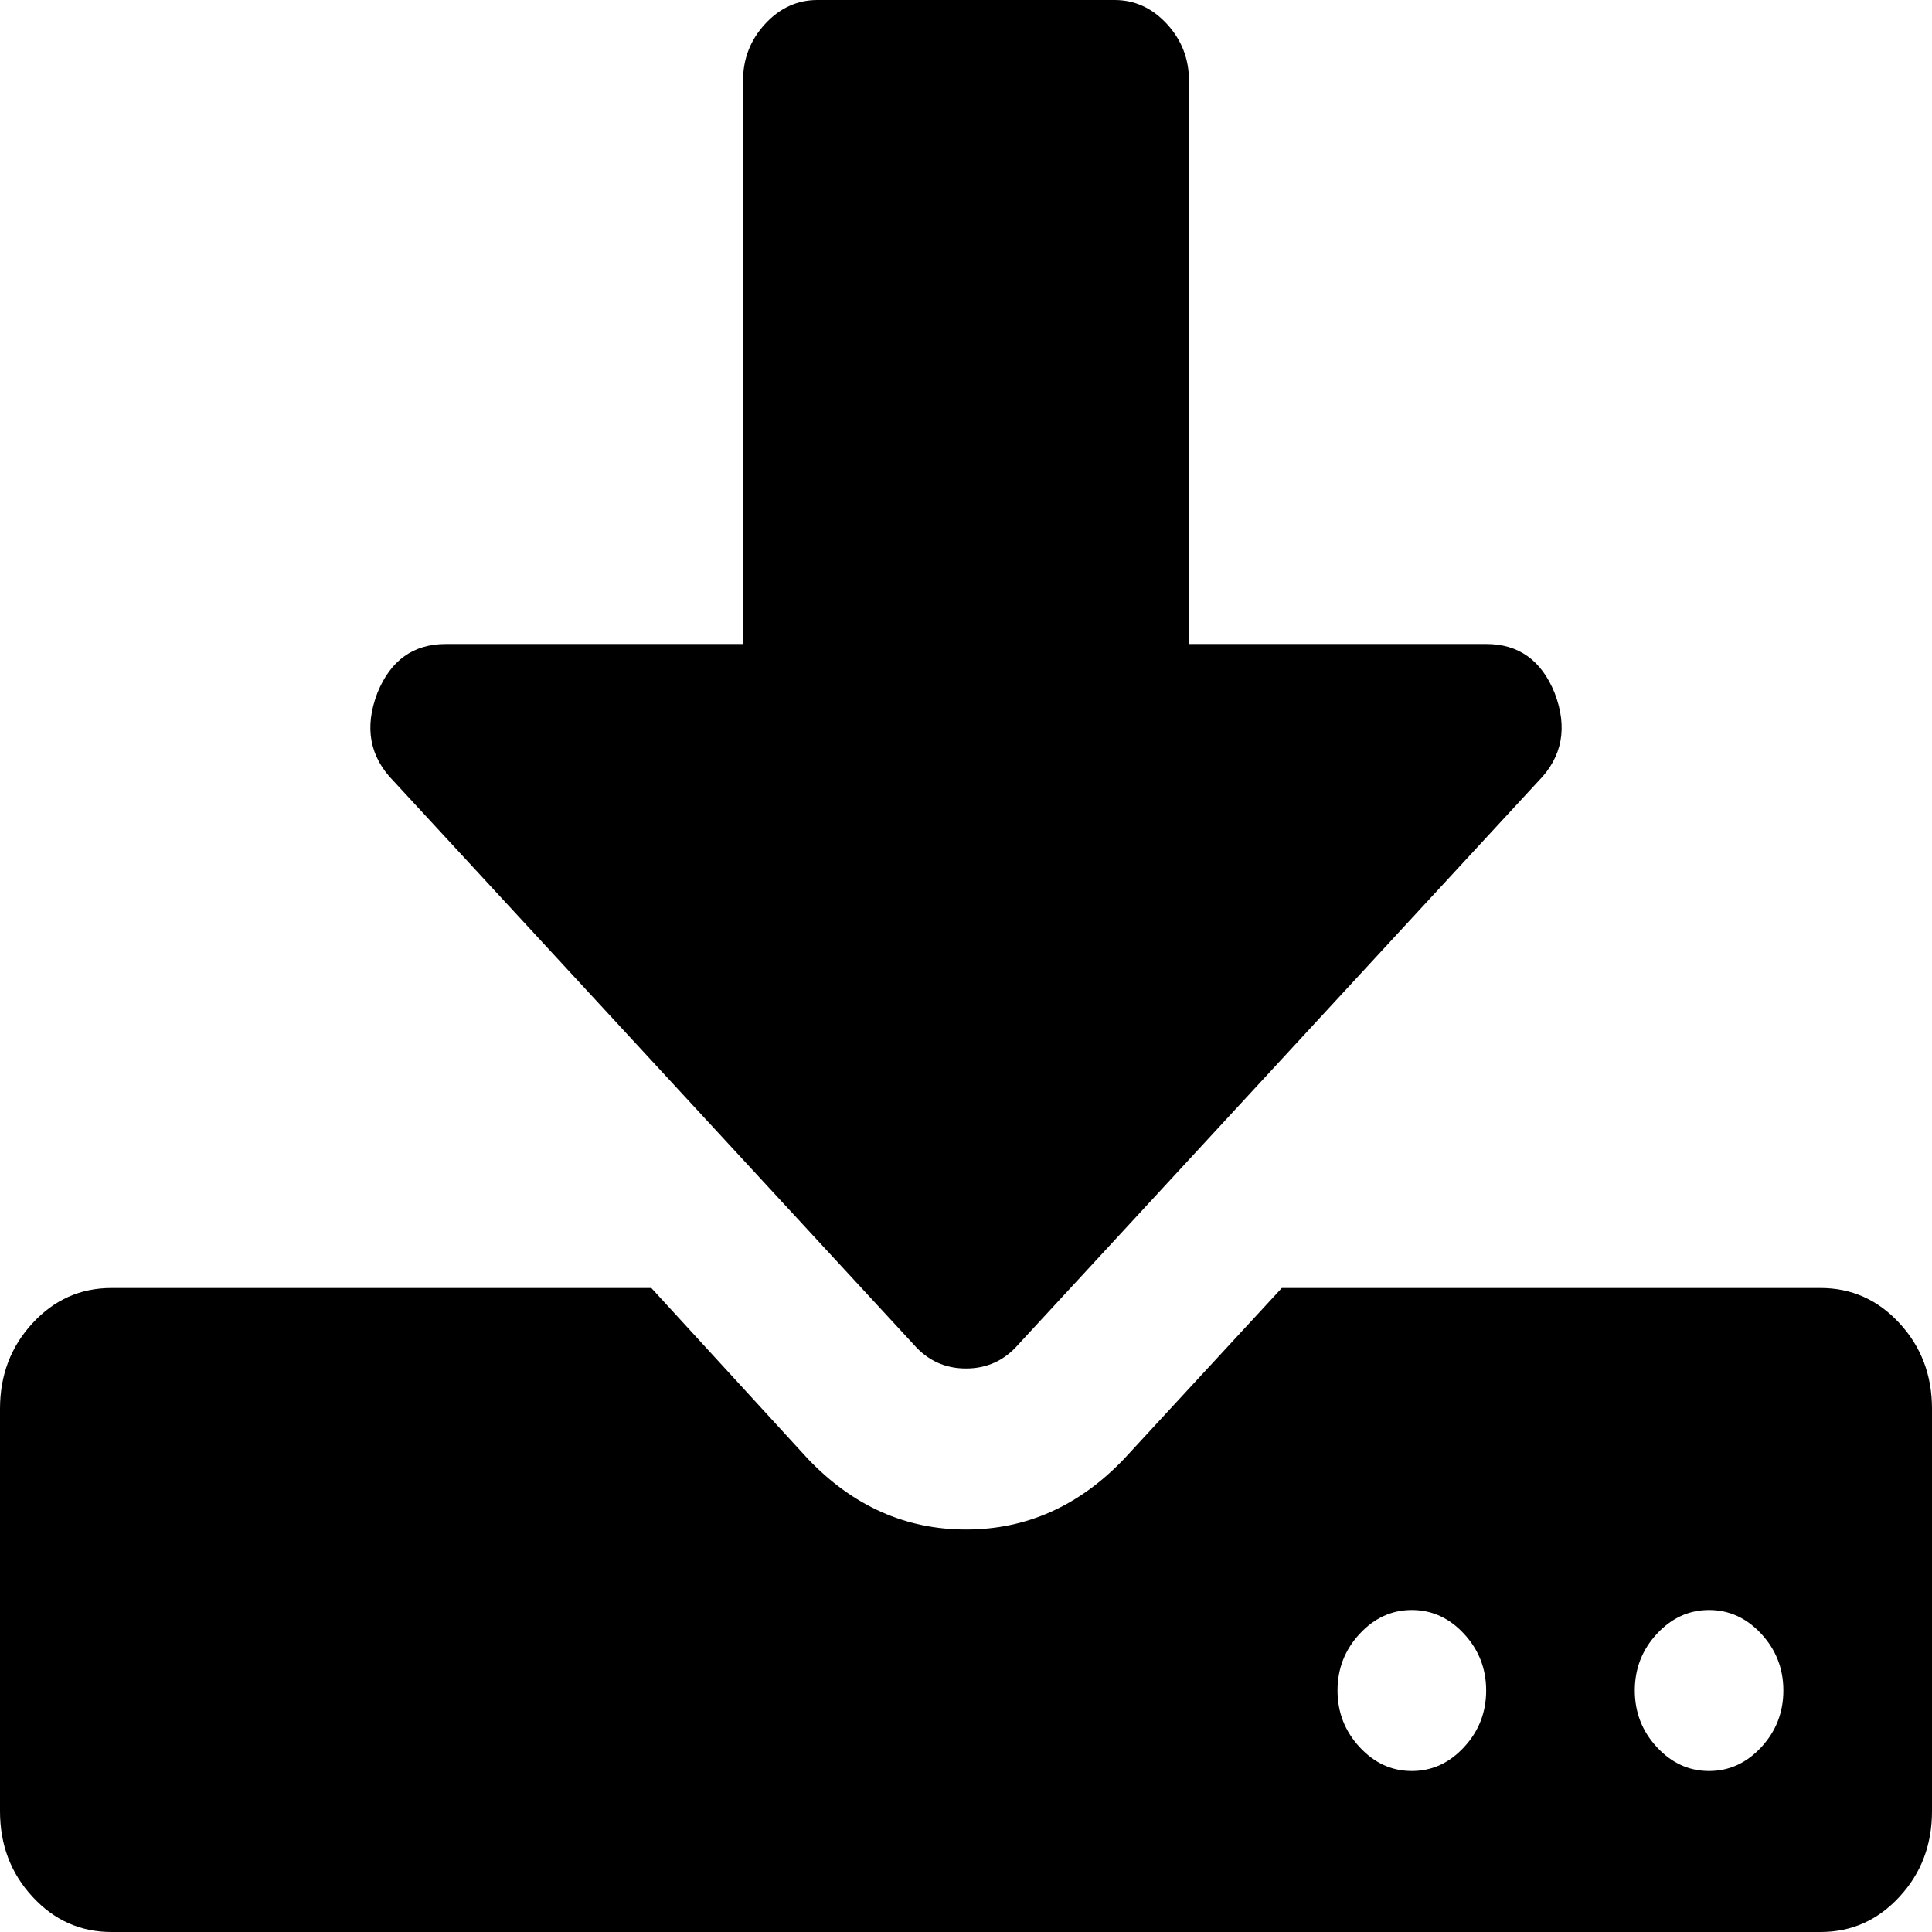
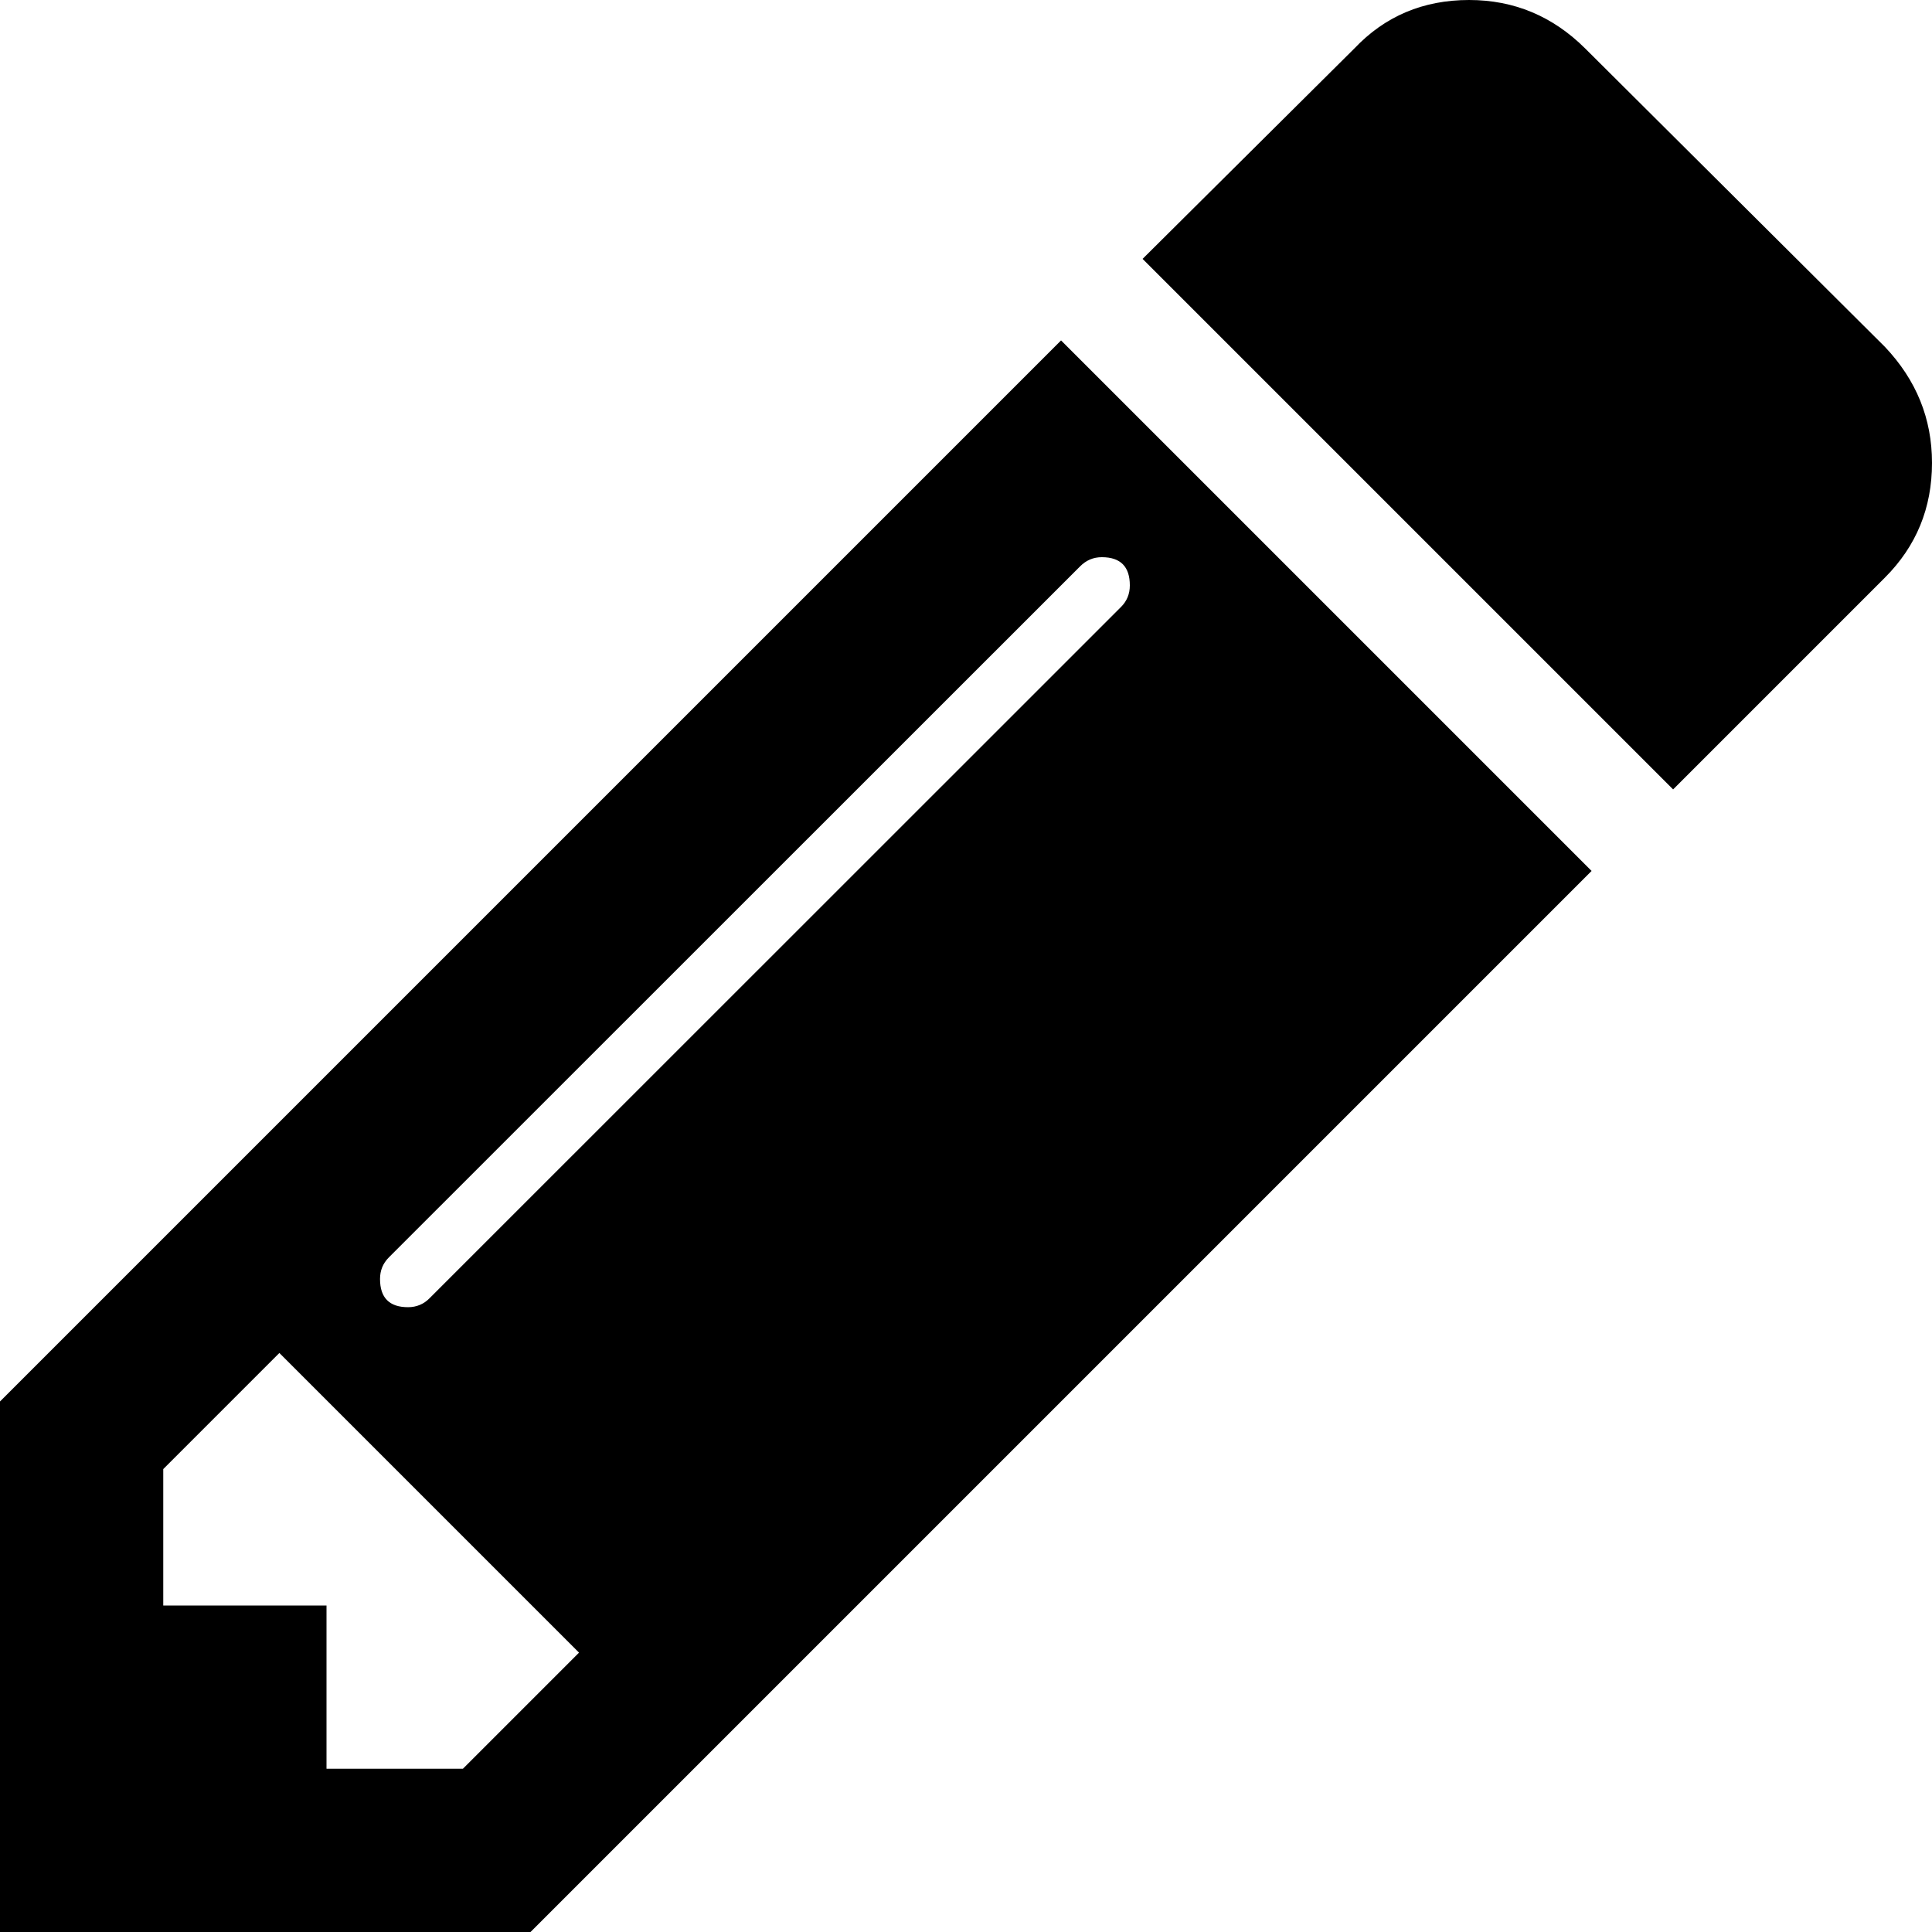
- <svg xmlns="http://www.w3.org/2000/svg" version="1.1" width="30px" height="30px">
-   <g transform="matrix(1 0 0 1 -1105 -141 )">
-     <path d="M 22.734 27.129  C 22.963 26.882  23.077 26.589  23.077 26.25  C 23.077 25.911  22.963 25.618  22.734 25.371  C 22.506 25.124  22.236 25  21.923 25  C 21.611 25  21.34 25.124  21.112 25.371  C 20.883 25.618  20.769 25.911  20.769 26.25  C 20.769 26.589  20.883 26.882  21.112 27.129  C 21.34 27.376  21.611 27.5  21.923 27.5  C 22.236 27.5  22.506 27.376  22.734 27.129  Z M 27.35 27.129  C 27.578 26.882  27.692 26.589  27.692 26.25  C 27.692 25.911  27.578 25.618  27.35 25.371  C 27.121 25.124  26.851 25  26.538 25  C 26.226 25  25.956 25.124  25.727 25.371  C 25.499 25.618  25.385 25.911  25.385 26.25  C 25.385 26.589  25.499 26.882  25.727 27.129  C 25.956 27.376  26.226 27.5  26.538 27.5  C 26.851 27.5  27.121 27.376  27.35 27.129  Z M 29.495 20.547  C 29.832 20.911  30 21.354  30 21.875  L 30 28.125  C 30 28.646  29.832 29.089  29.495 29.453  C 29.159 29.818  28.75 30  28.269 30  L 1.731 30  C 1.25 30  0.841 29.818  0.505 29.453  C 0.168 29.089  0 28.646  0 28.125  L 0 21.875  C 0 21.354  0.168 20.911  0.505 20.547  C 0.841 20.182  1.25 20  1.731 20  L 10.114 20  L 12.548 22.656  C 13.245 23.385  14.062 23.75  15 23.75  C 15.938 23.75  16.755 23.385  17.452 22.656  L 19.904 20  L 28.269 20  C 28.75 20  29.159 20.182  29.495 20.547  Z M 23.077 10  C 23.582 10  23.936 10.254  24.141 10.762  C 24.345 11.296  24.261 11.751  23.888 12.129  L 15.811 20.879  C 15.595 21.126  15.325 21.25  15 21.25  C 14.675 21.25  14.405 21.126  14.189 20.879  L 6.112 12.129  C 5.739 11.751  5.655 11.296  5.859 10.762  C 6.064 10.254  6.418 10  6.923 10  L 11.538 10  L 11.538 1.25  C 11.538 0.911  11.653 0.618  11.881 0.371  C 12.109 0.124  12.38 0  12.692 0  L 17.308 0  C 17.62 0  17.891 0.124  18.119 0.371  C 18.347 0.618  18.462 0.911  18.462 1.25  L 18.462 10  L 23.077 10  Z " fill-rule="nonzero" fill="#000000" stroke="none" transform="matrix(1 0 0 1 1105 141 )" />
+ <svg xmlns="http://www.w3.org/2000/svg" version="1.1" width="10px" height="10px">
+   <g transform="matrix(1 0 0 1 -312 -150 )">
+     <path d="M 1.69 9.155  L 2.396 9.155  L 2.997 8.554  L 1.446 7.003  L 0.845 7.604  L 0.845 8.31  L 1.69 8.31  L 1.69 9.155  Z M 5.802 3.142  C 5.833 3.111  5.848 3.074  5.848 3.03  C 5.848 2.933  5.8 2.884  5.703 2.884  C 5.659 2.884  5.622 2.9  5.591 2.931  L 2.013 6.508  C 1.982 6.539  1.967 6.576  1.967 6.62  C 1.967 6.717  2.015 6.766  2.112 6.766  C 2.156 6.766  2.194 6.75  2.224 6.719  L 5.802 3.142  Z M 0 7.254  L 5.492 1.762  L 8.238 4.508  L 2.746 10  L 0 10  L 0 7.254  Z M 9.756 1.795  C 9.919 1.967  10 2.167  10 2.396  C 10 2.629  9.919 2.827  9.756 2.99  L 8.66 4.086  L 5.914 1.34  L 7.01 0.251  C 7.168 0.084  7.366 0  7.604 0  C 7.837 0  8.037 0.084  8.205 0.251  L 9.756 1.795  Z " fill-rule="nonzero" fill="#000000" stroke="none" transform="matrix(1 0 0 1 312 150 )" />
  </g>
</svg>
